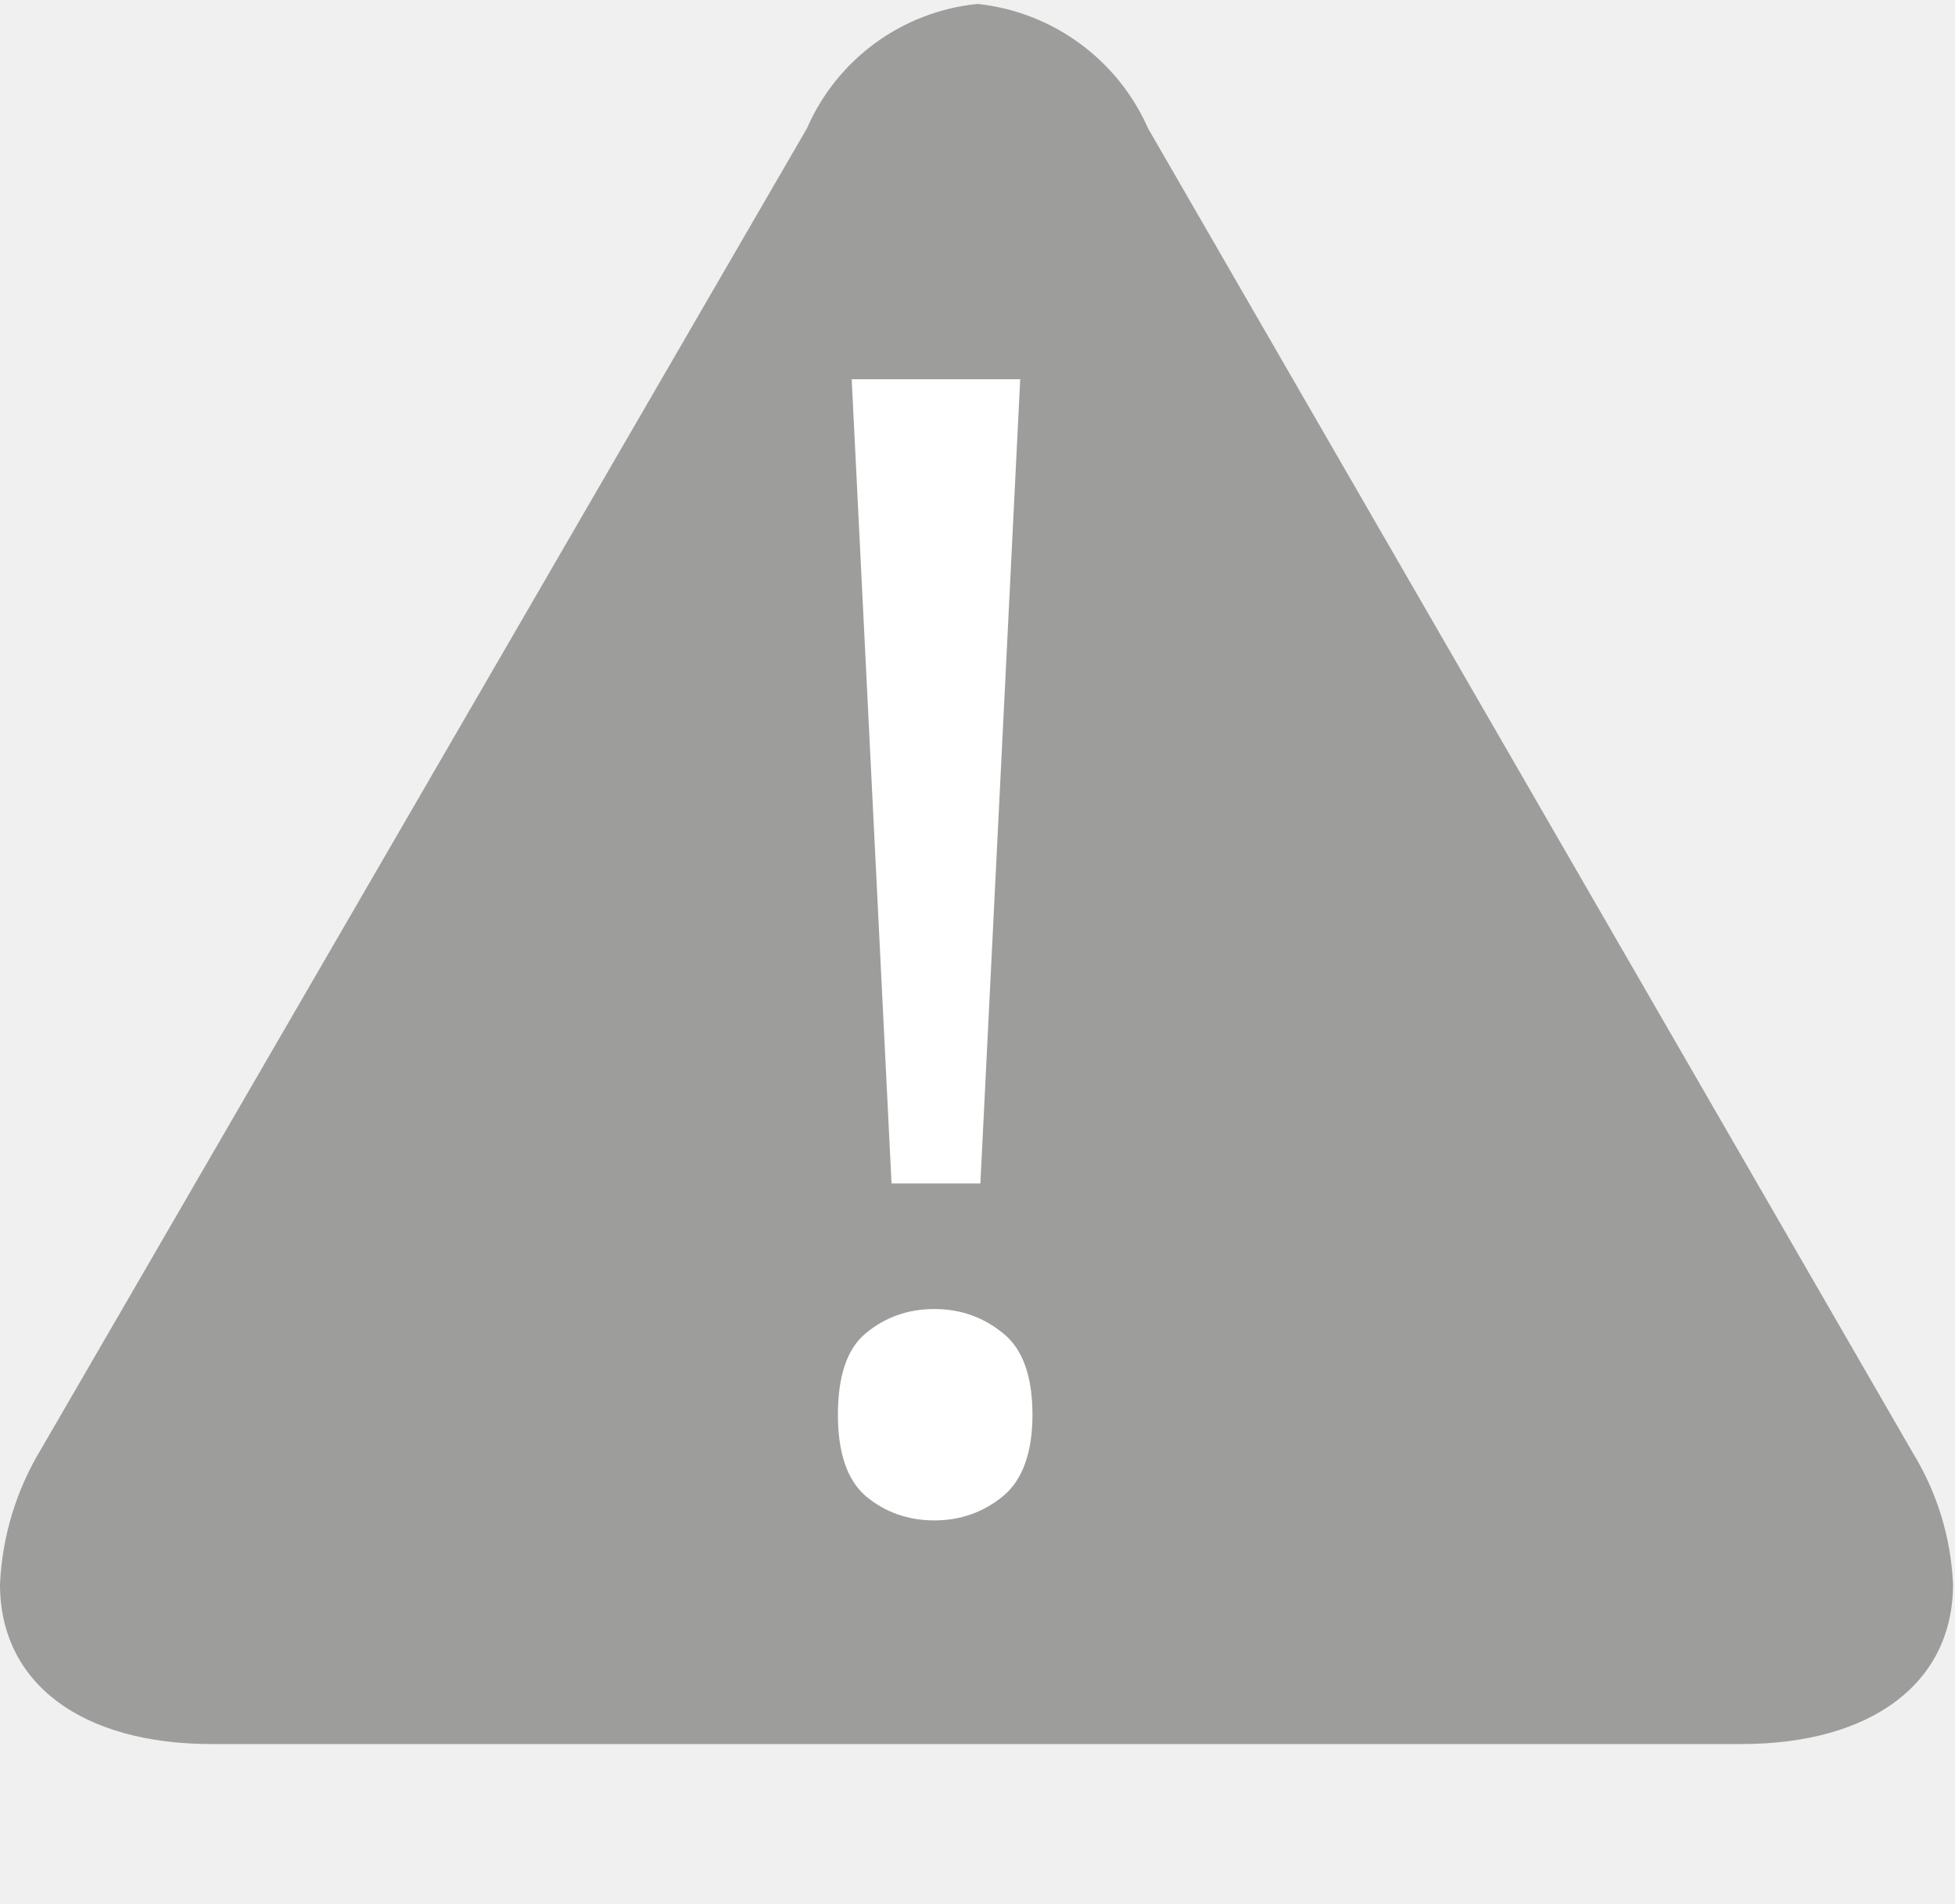
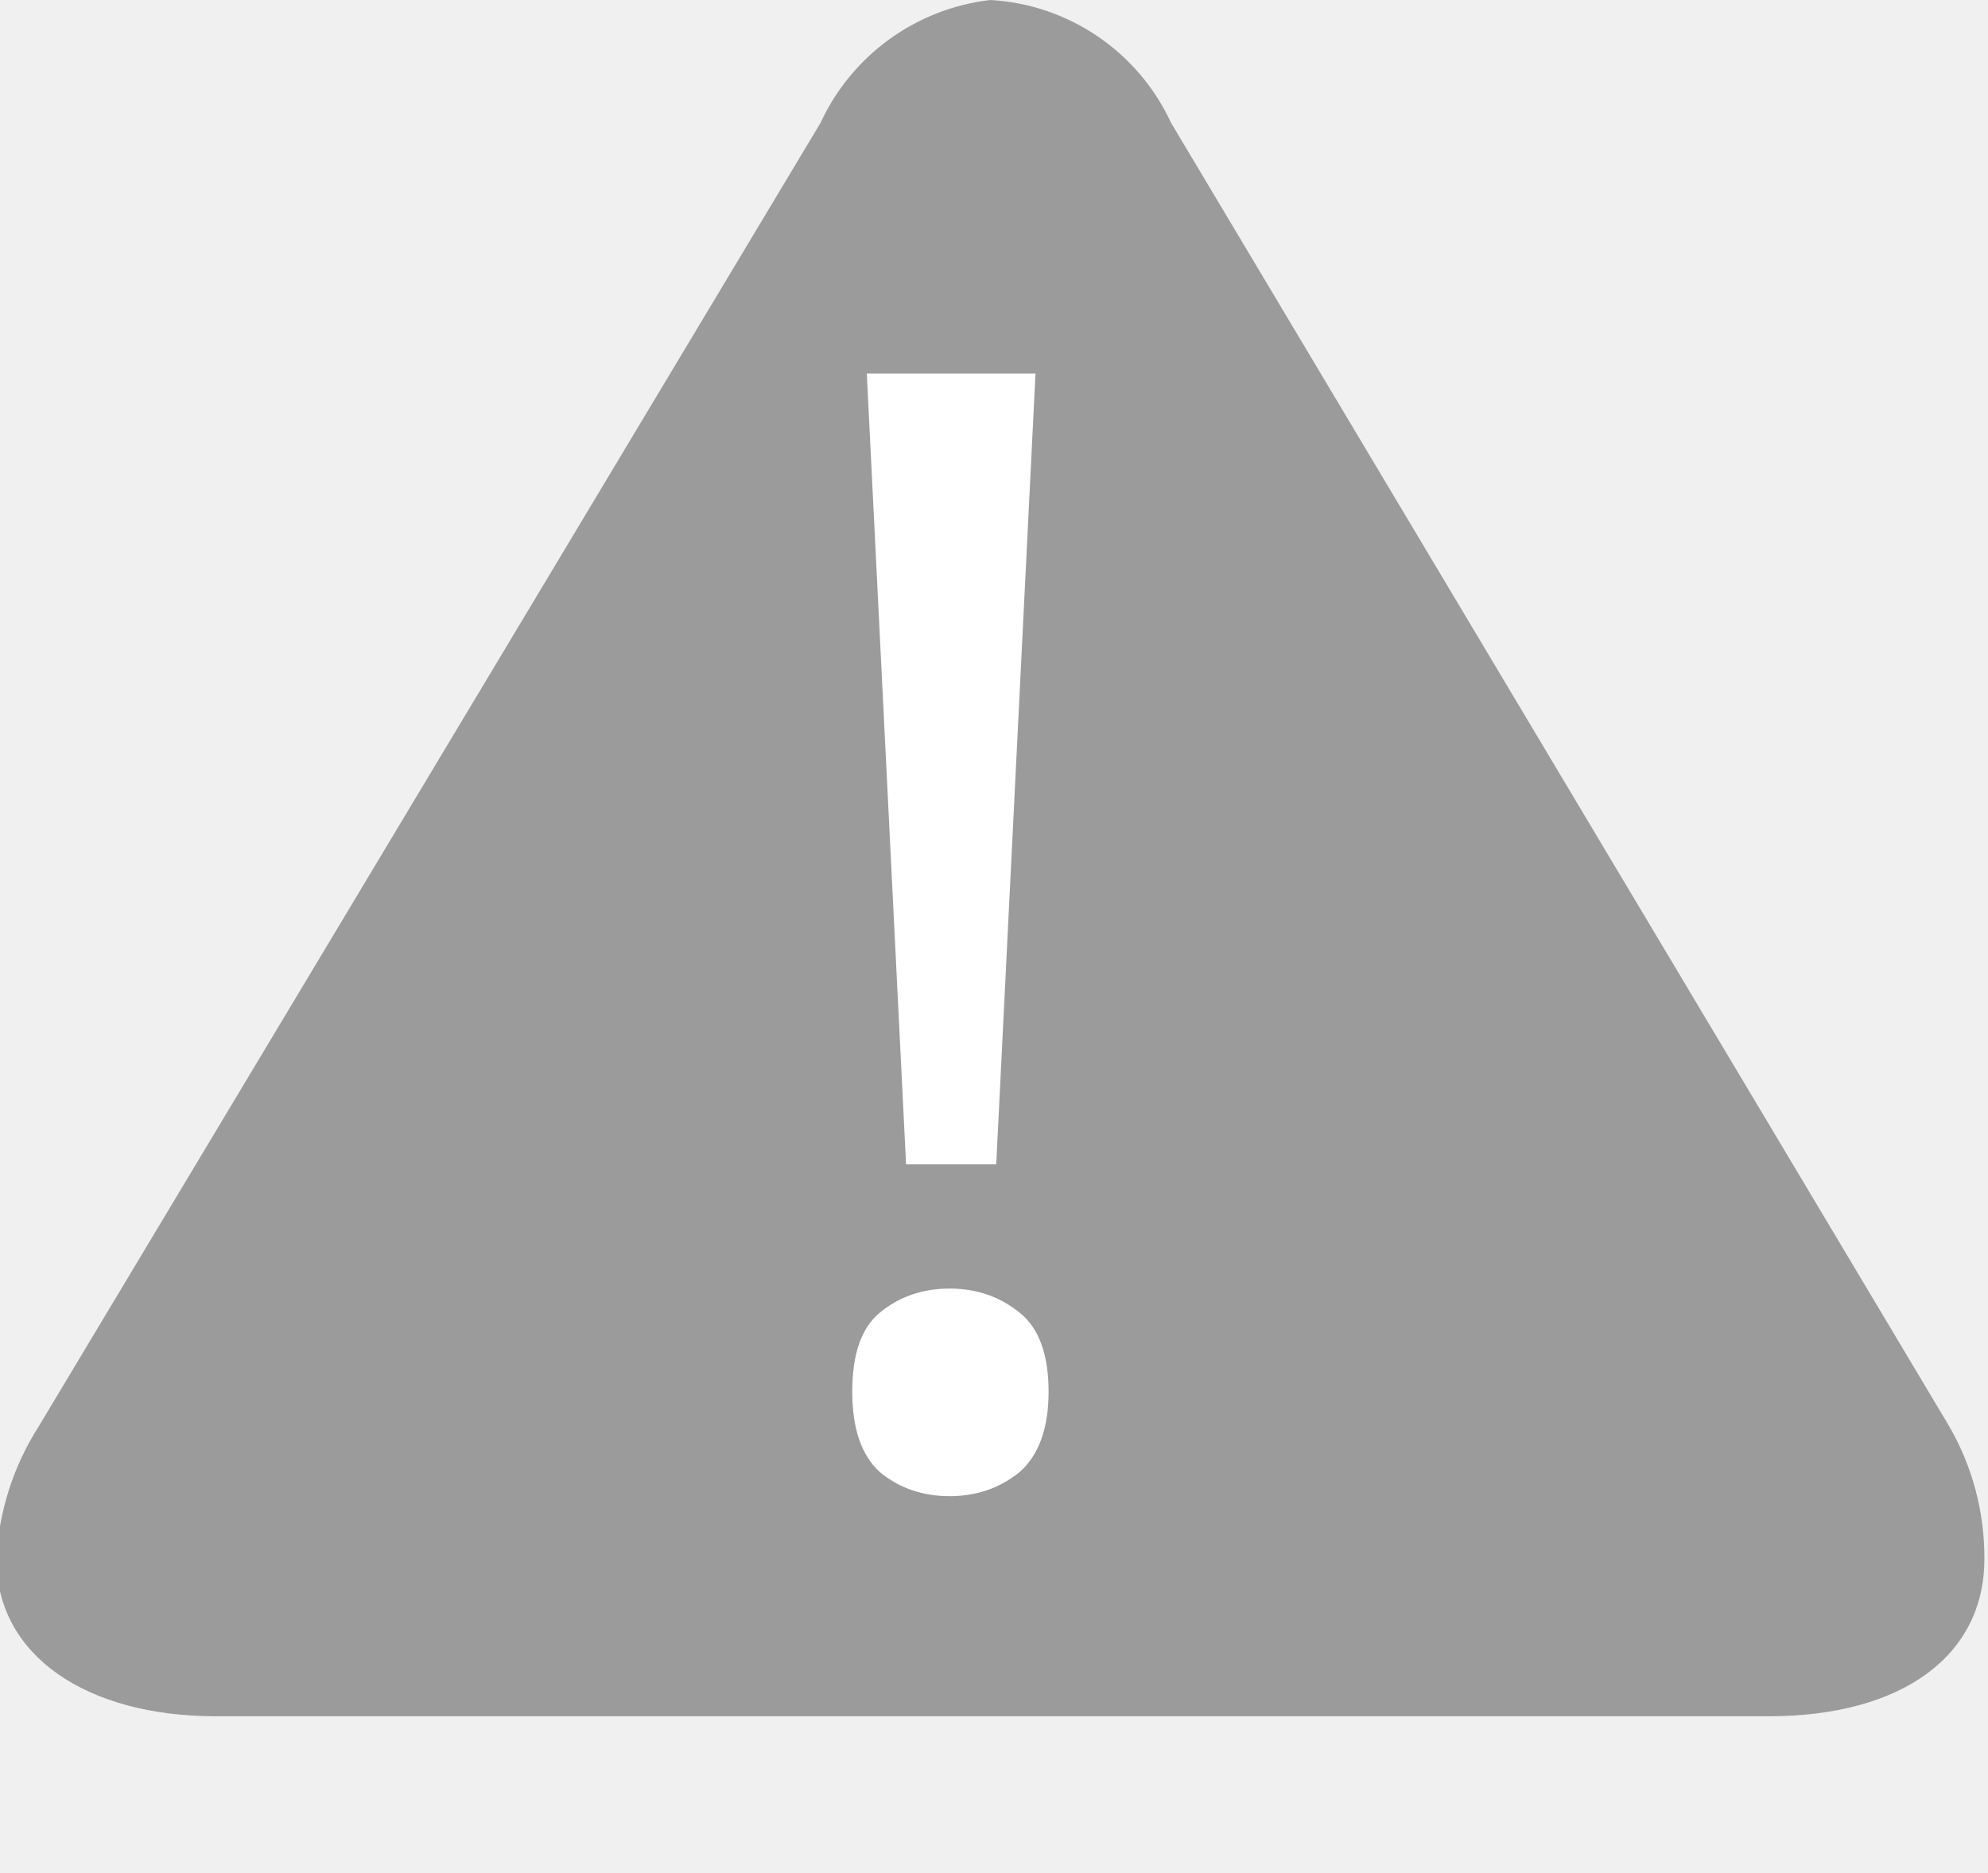
- <svg xmlns="http://www.w3.org/2000/svg" id="Camada_1" data-name="Camada 1" viewBox="0 0 19.94 19.42">
+ <svg xmlns="http://www.w3.org/2000/svg" id="Camada_1" data-name="Camada 1" viewBox="0 0 22 20.72">
  <defs>
-     <style>.cls-1{fill:#9d9d9c;}.cls-2{font-size:16px;fill:#fff;font-family:OptaneBold, Optane;}</style>
+     <style>.cls-1{fill:#9c9b9b;}.cls-2{font-size:17.07px;fill:#fff;font-family:OptaneBold, Optane;}</style>
  </defs>
-   <g id="peticionamento_processo_novo_cinza">
-     <path class="cls-1" d="M22,18.85c0,1-.82,1.63-2.16,1.63H4.24c-1.33,0-2.16-.62-2.16-1.63a2.91,2.91,0,0,1,.42-1.38L10.31,4a2.13,2.13,0,0,1,1.74-1.27A2.15,2.15,0,0,1,13.79,4l7.8,13.51A2.8,2.8,0,0,1,22,18.85Z" transform="translate(-2.08 -2.69)" />
-     <text class="cls-2" transform="translate(7.39 15.29)">!</text>
+   <g id="Cinza">
+     <path class="cls-1" d="M23,19.58c0,1.07-.91,1.74-2.39,1.74H3.43C2,21.32,1,20.65,1,19.58a3,3,0,0,1,.47-1.47L10.12,3.69A2.37,2.37,0,0,1,12,2.33,2.35,2.35,0,0,1,14,3.69l8.61,14.42A2.9,2.9,0,0,1,23,19.58Z" transform="translate(-1.04 -2.33)" />
+     <text class="cls-2" transform="translate(8.16 16.32) scale(1.03 1)">!</text>
  </g>
</svg>
